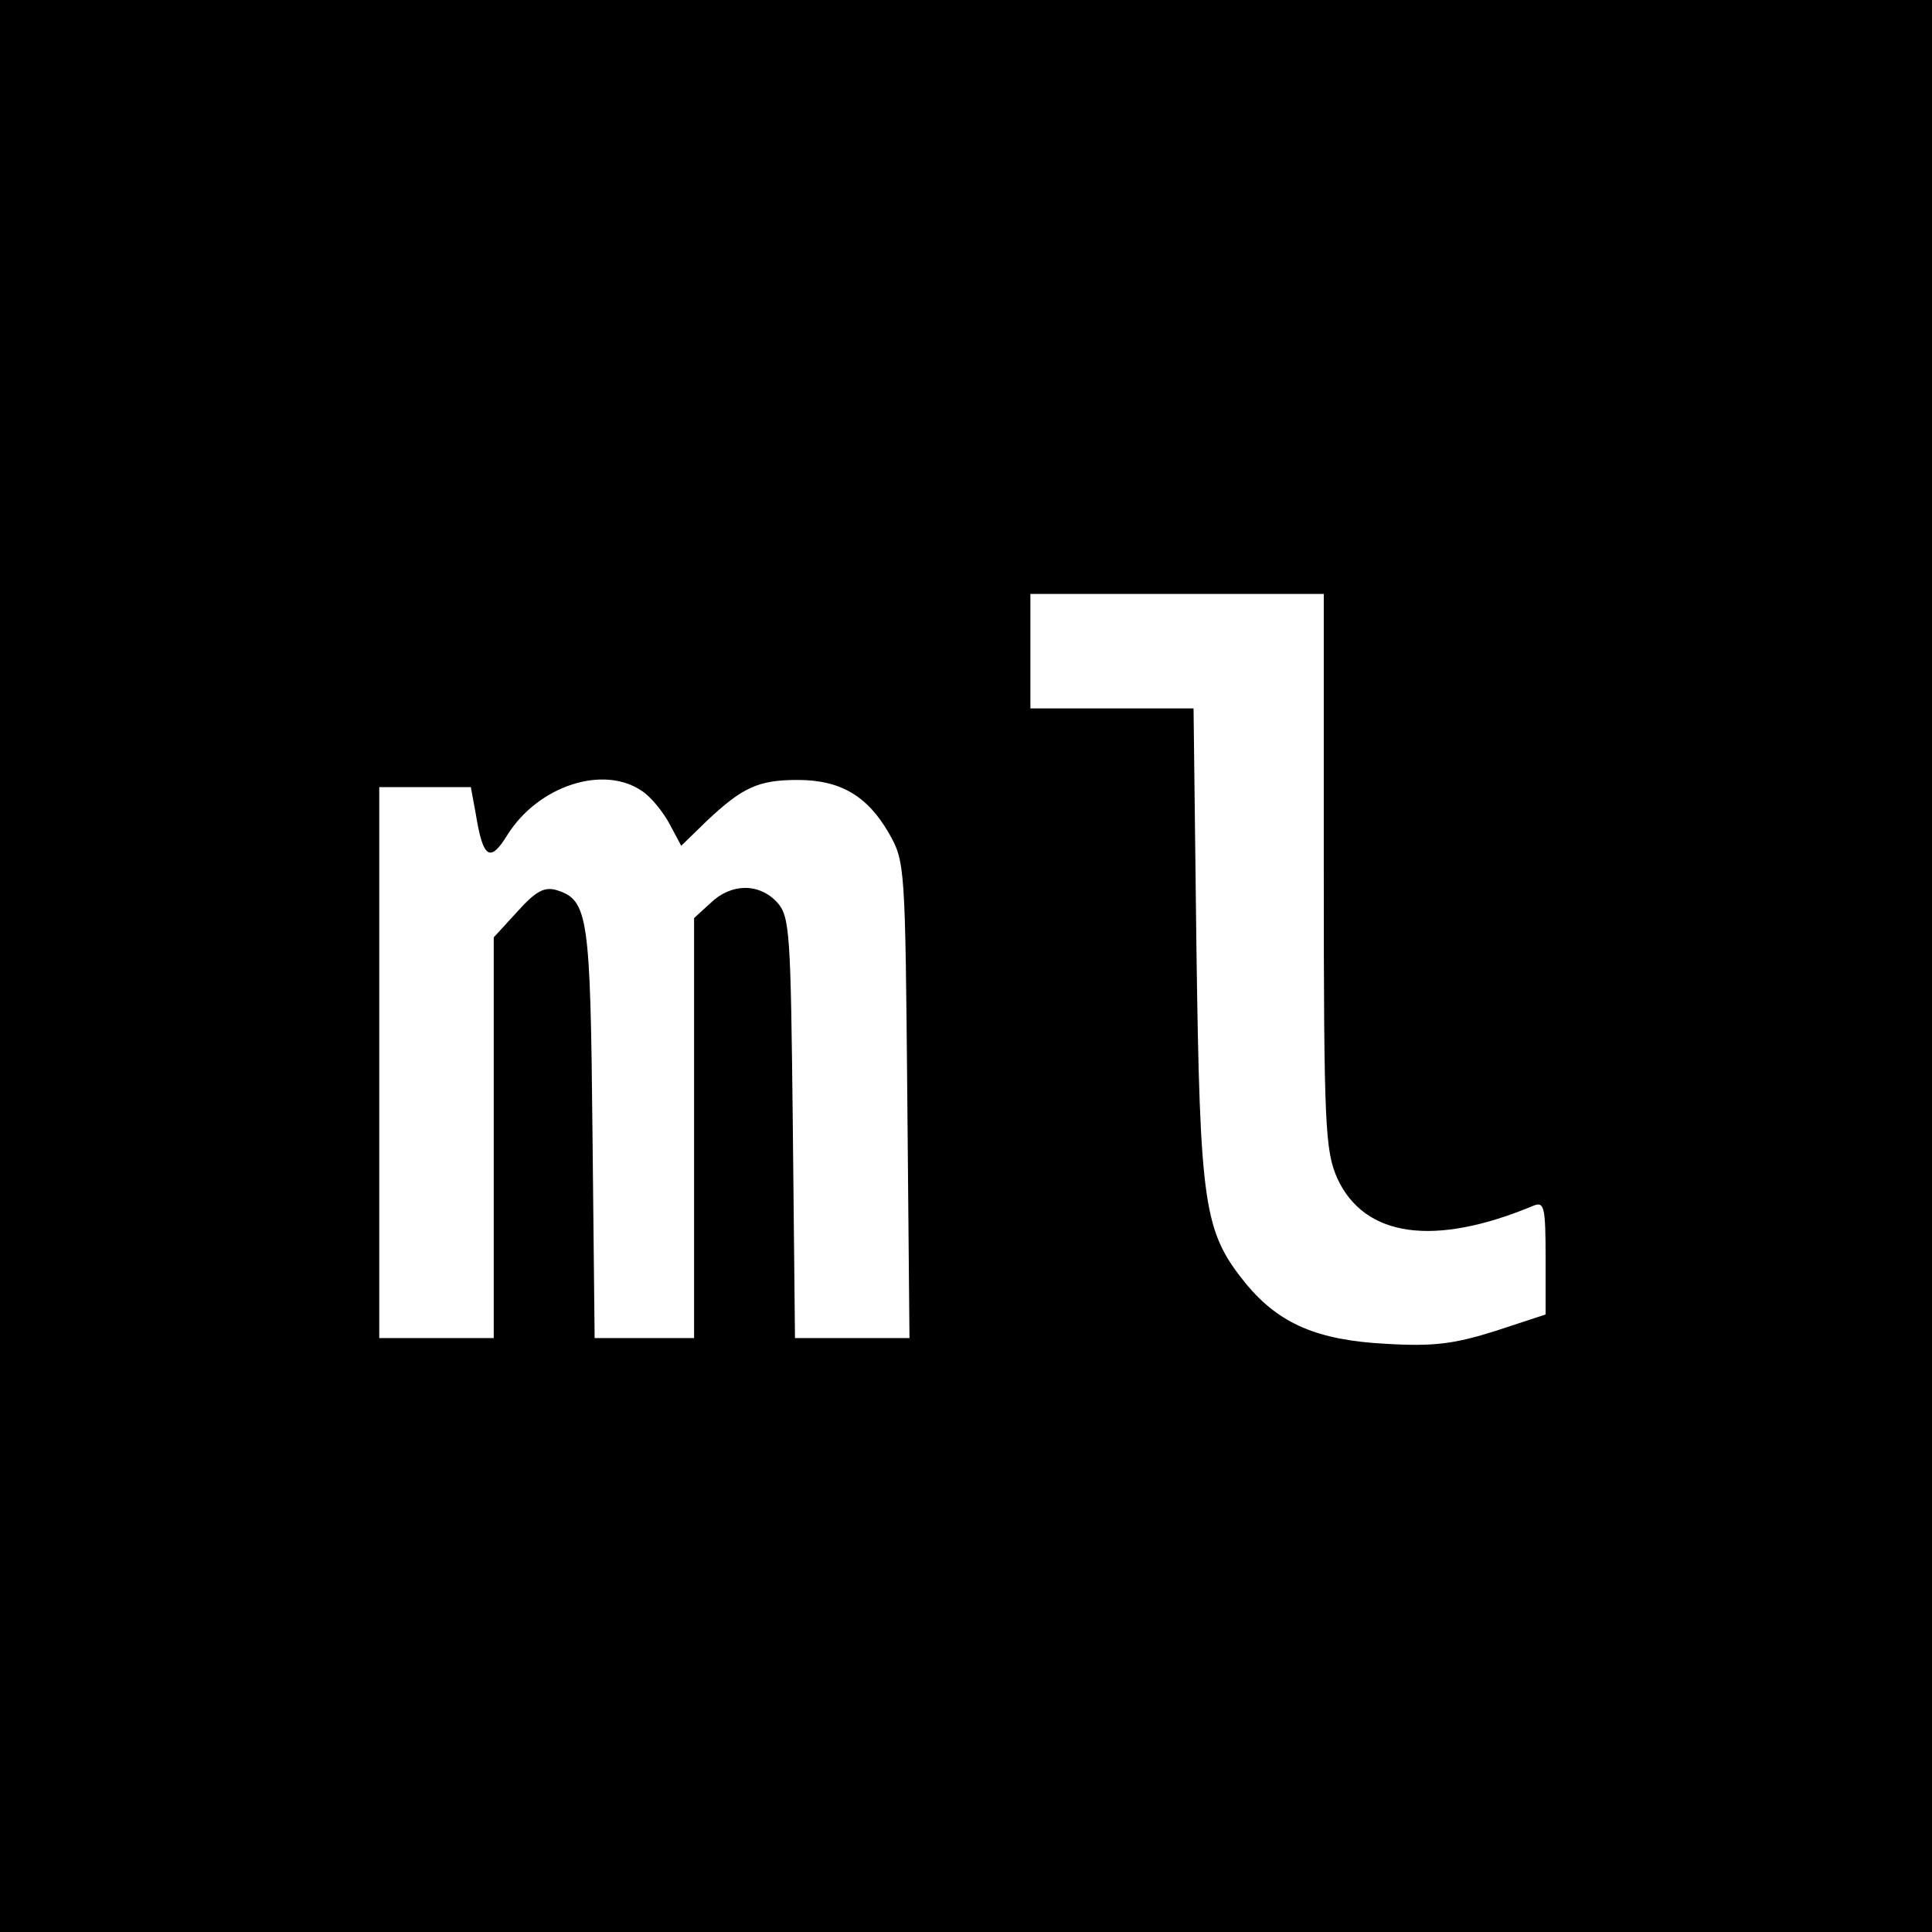
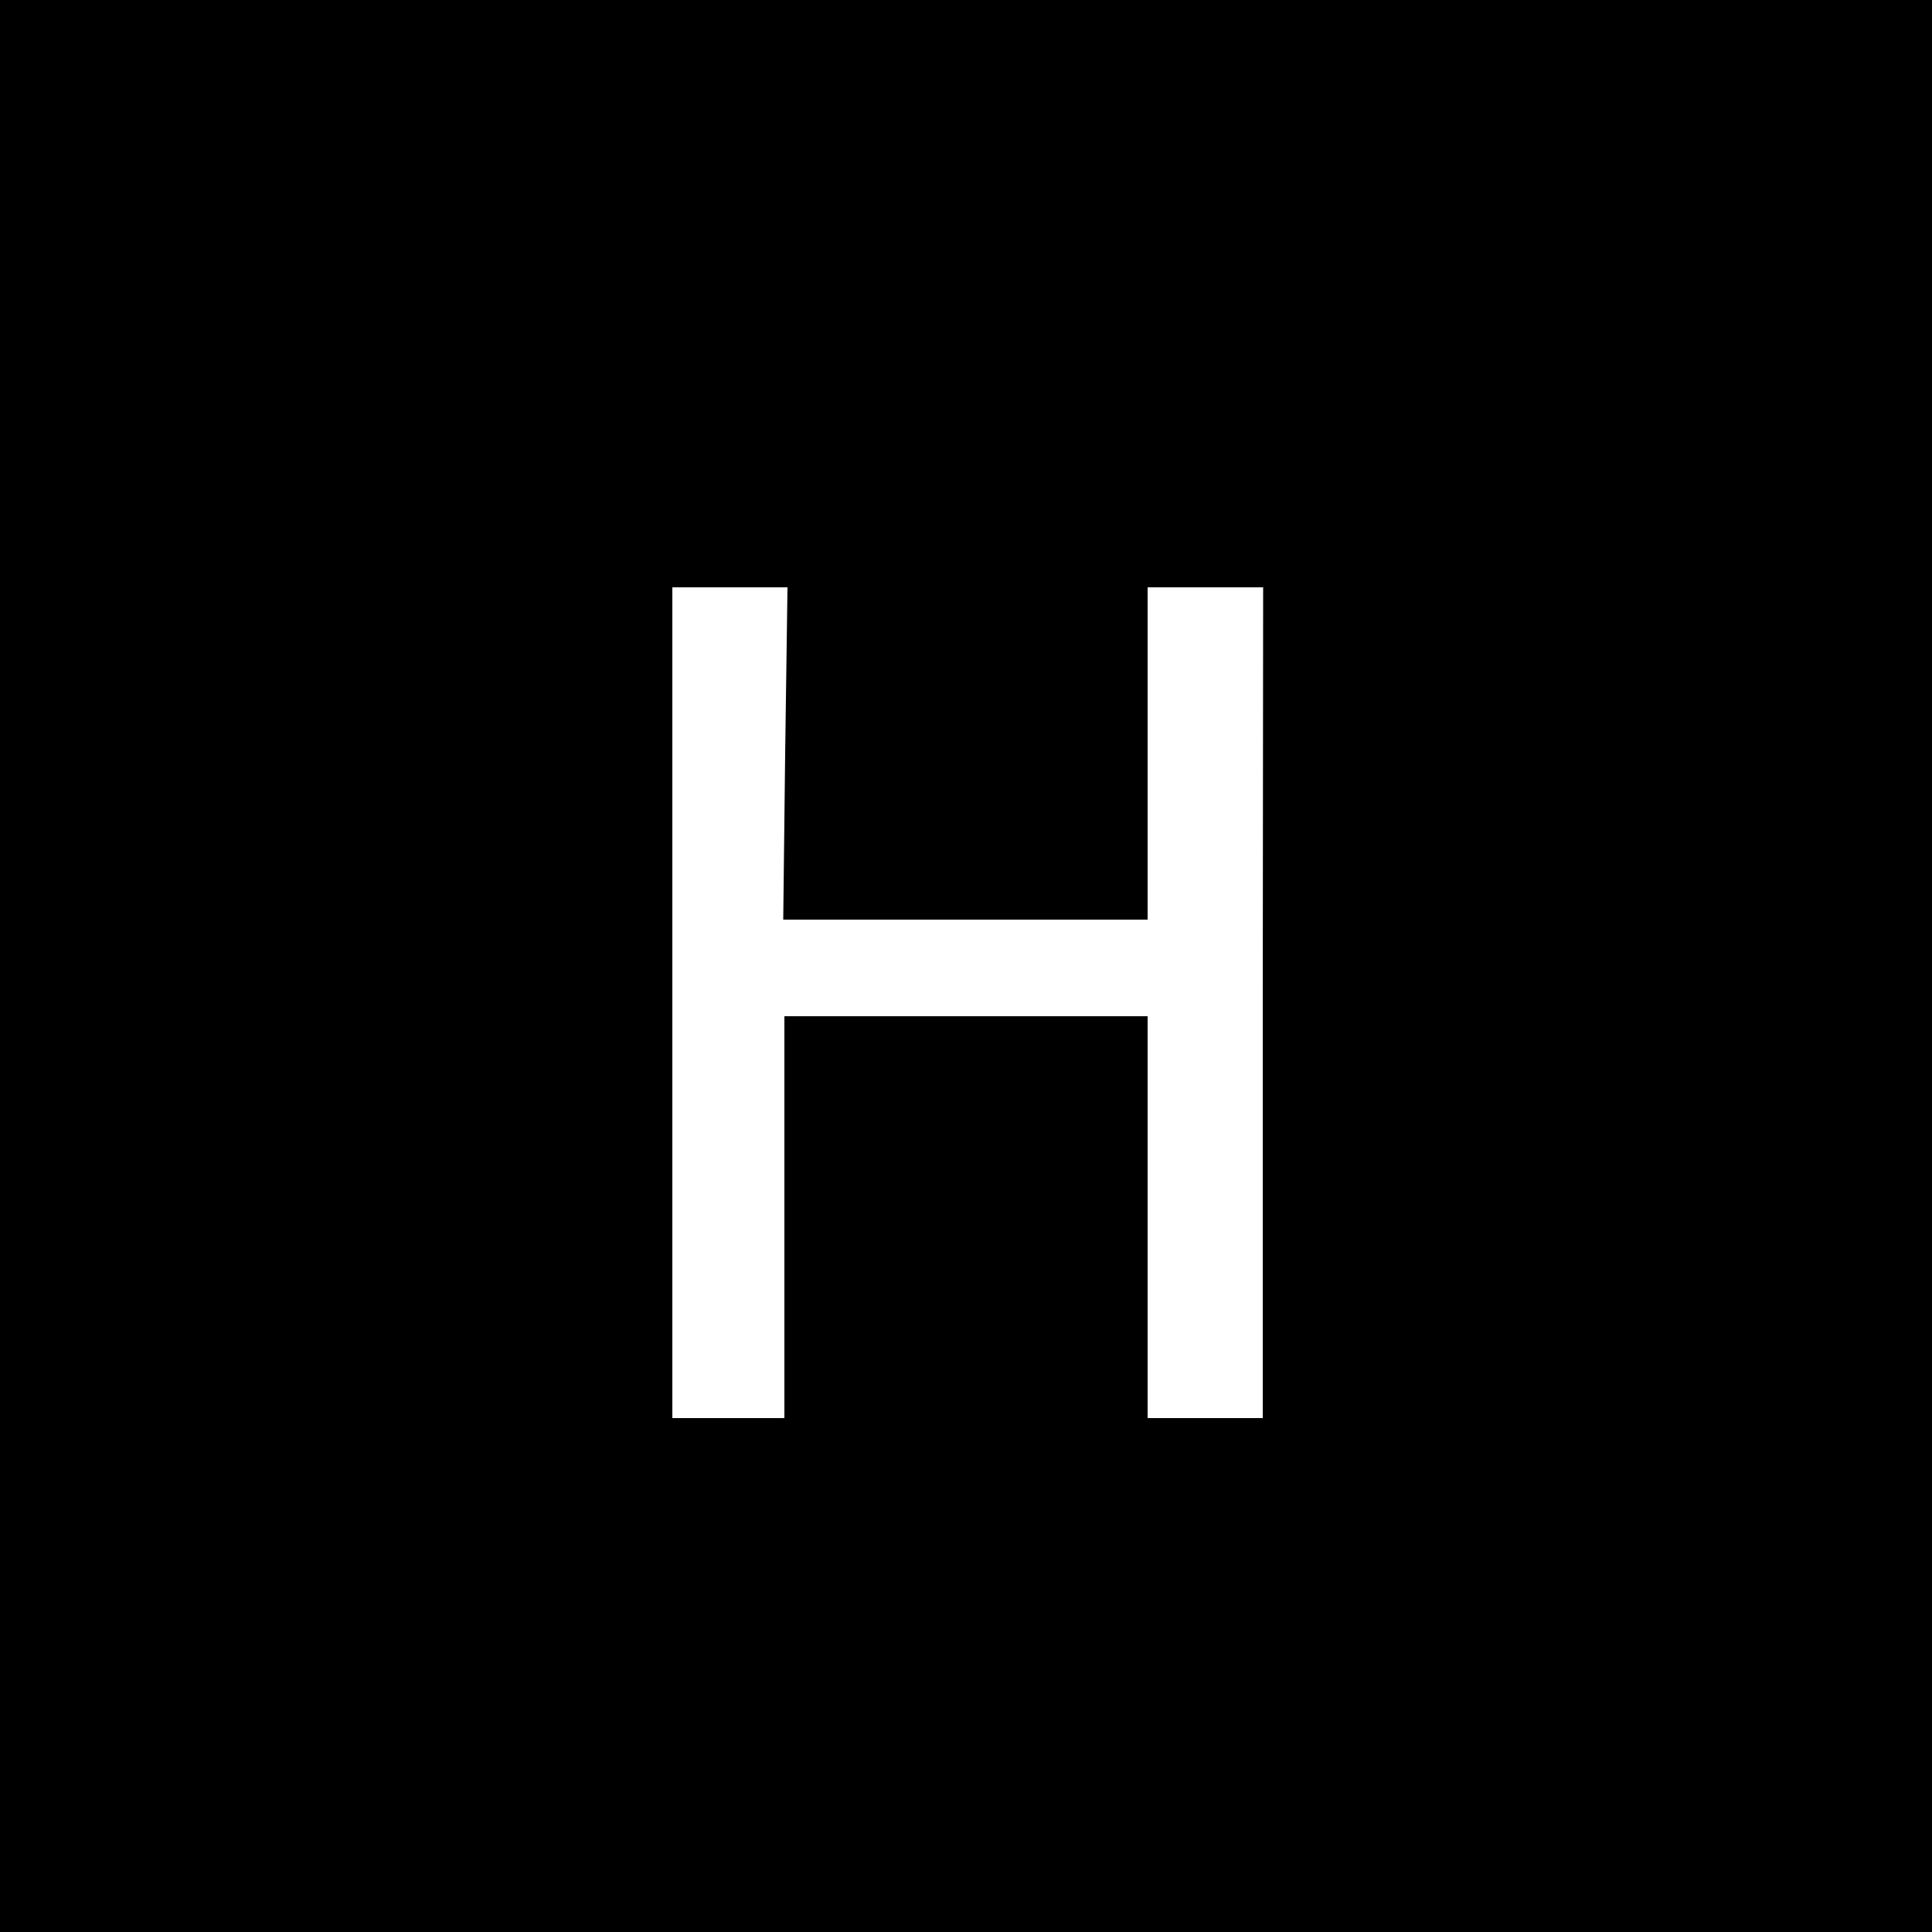
- <svg xmlns="http://www.w3.org/2000/svg" version="1.0" width="270pt" height="270pt" viewBox="0 0 270 270" preserveAspectRatio="xMidYMid meet">
-   <g transform="translate(0,270) scale(0.1,-0.1)" fill="#000000" stroke="none">
-     <path d="M0 1350 l0 -1350 1350 0 1350 0 0 1350 0 1350 -1350 0 -1350 0 0 -1350z m1850 133 c0 -360 2 -391 19 -430 38 -82 135 -96 274 -38 15 6 17 -1 17 -73 l0 -79 -70 -23 c-57 -18 -86 -22 -153 -18 -96 5 -149 28 -195 83 -60 74 -65 106 -70 473 l-4 332 -114 0 -114 0 0 80 0 80 205 0 205 0 0 -387z m-952 111 c12 -8 29 -29 38 -46 l16 -30 36 35 c50 47 72 57 127 57 59 0 97 -22 127 -74 23 -40 23 -46 26 -373 l3 -333 -80 0 -80 0 -3 294 c-3 273 -4 295 -22 315 -25 27 -64 27 -93 -1 l-23 -21 0 -294 0 -293 -69 0 -70 0 -3 288 c-3 303 -6 324 -50 338 -17 5 -29 -1 -55 -30 l-33 -36 0 -280 0 -280 -80 0 -80 0 0 385 0 385 64 0 64 0 7 -38 c10 -62 20 -68 44 -29 43 69 135 99 189 61z" />
-   </g>
+ <svg xmlns="http://www.w3.org/2000/svg" version="1" width="666.667" height="666.667" viewBox="0 0 500 500">
+   <path d="M0 250v250h500V0H0v250zm203.2-55l-.5 43H297v-86h29.9l-.1 107.5V367H297V263h-94v104h-29V152h29.8l-.6 43z" />
</svg>
